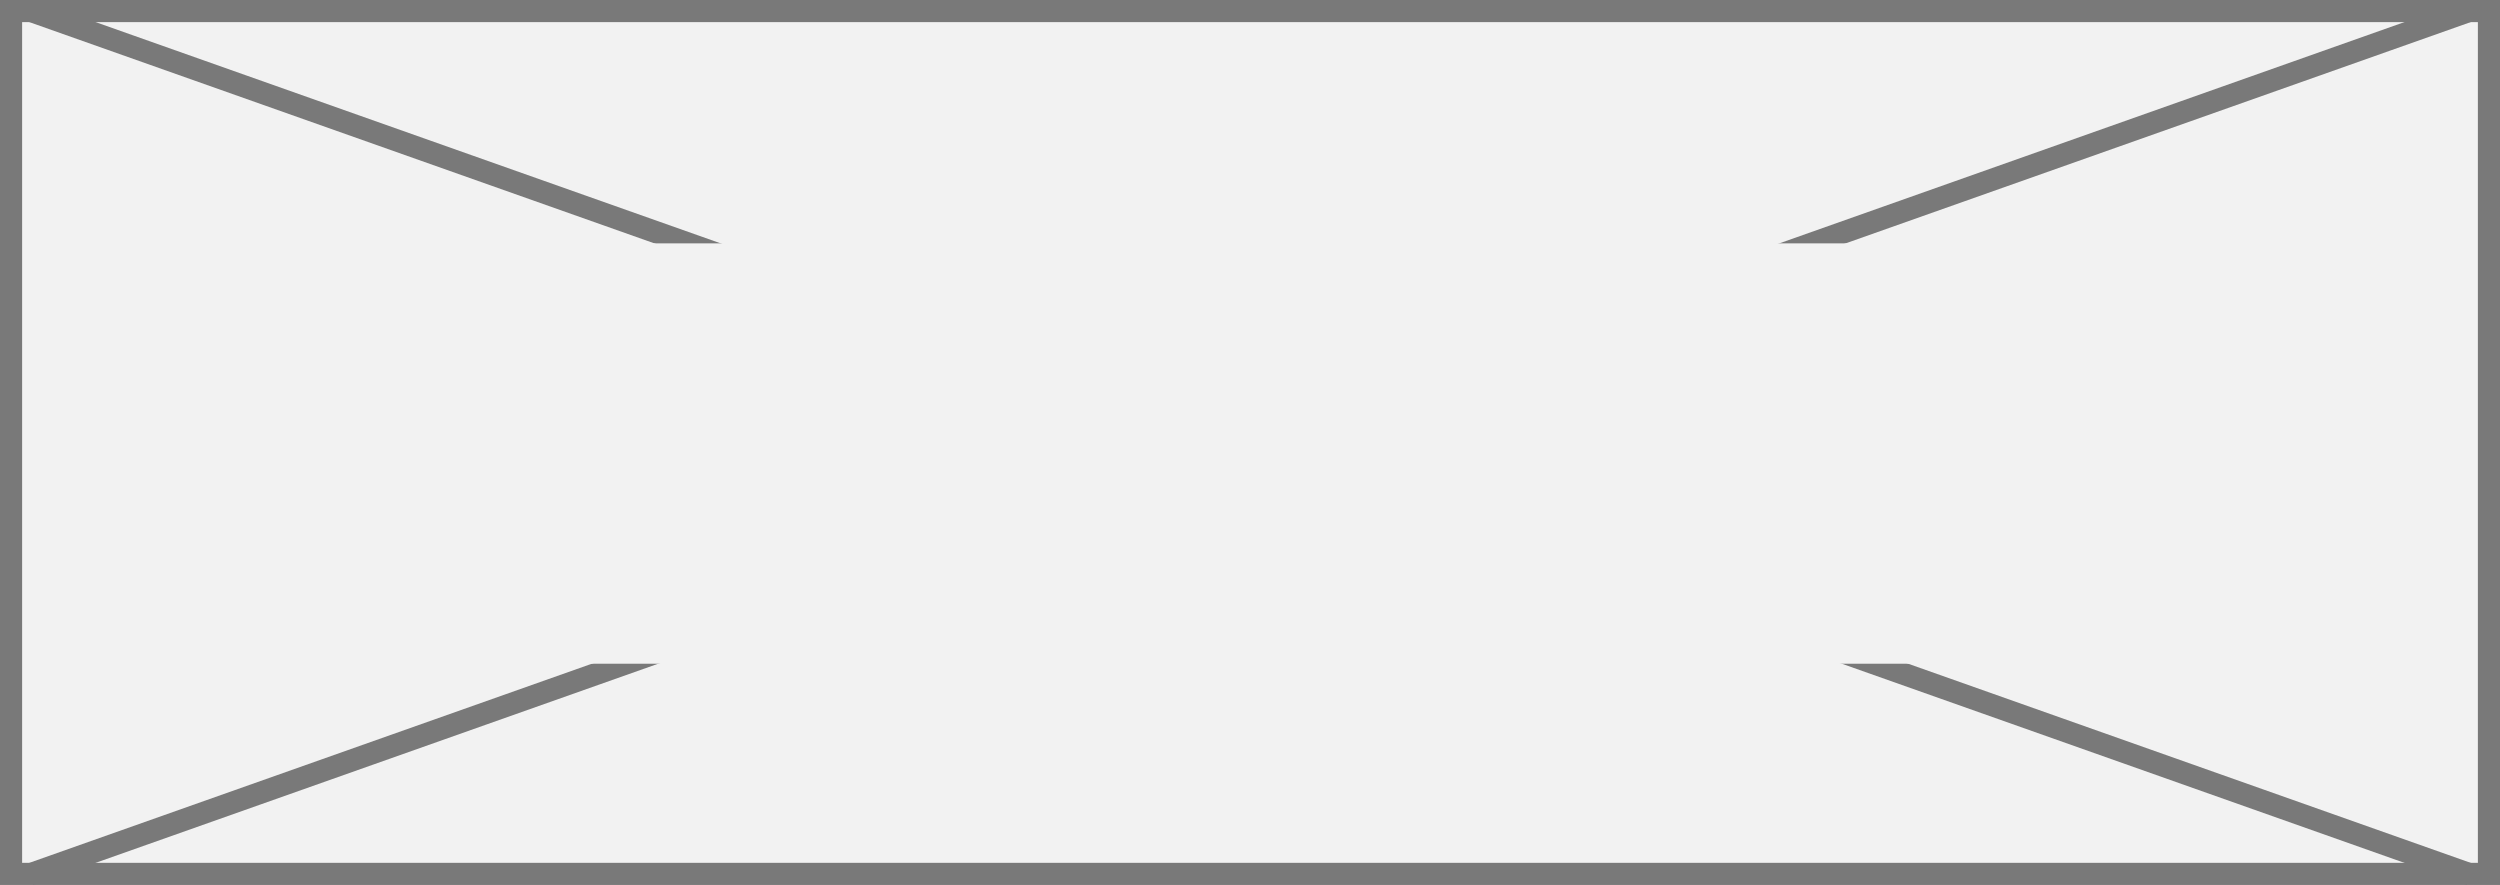
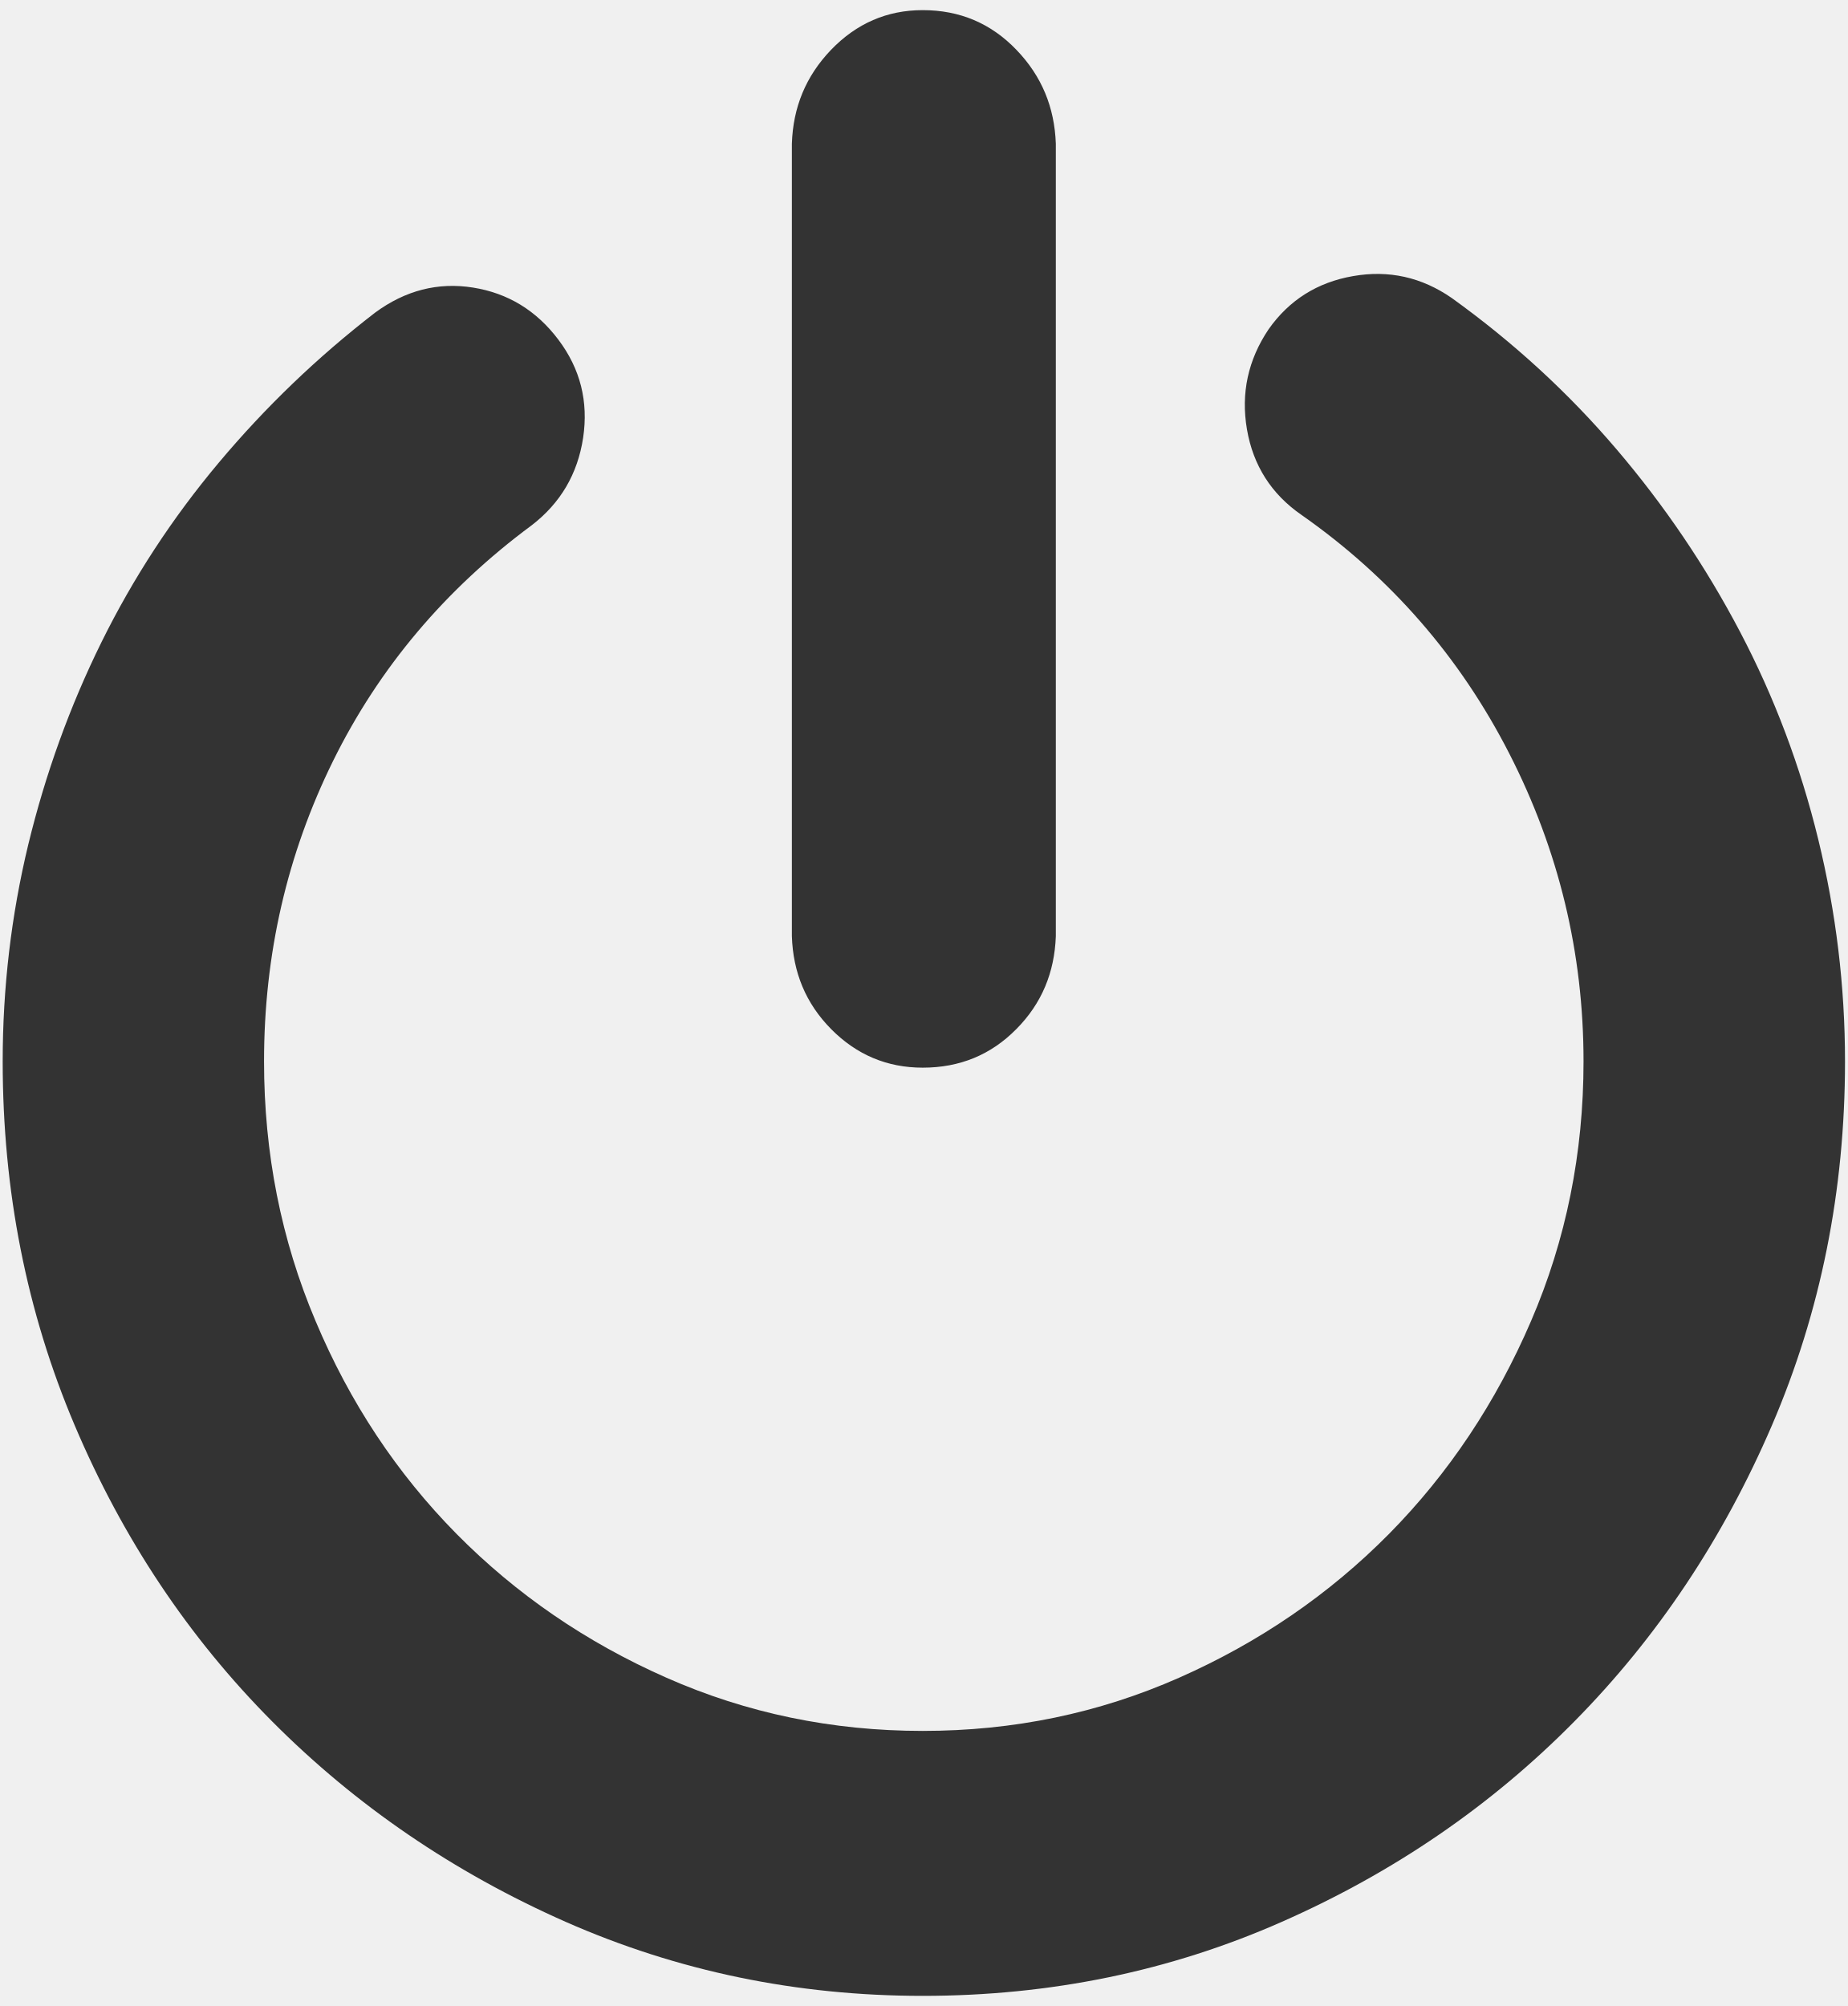
- <svg xmlns="http://www.w3.org/2000/svg" version="1.1" width="113px" height="40px">
+ <svg xmlns="http://www.w3.org/2000/svg" version="1.1" width="70px" height="76px">
  <defs>
    <pattern id="BGPattern" patternUnits="userSpaceOnUse" alignment="0 0" imageRepeat="None" />
-     <mask fill="white" id="Clip287">
-       <path d="M 0 40  L 0 0  L 113 0  L 113 40  L 0 40  Z " fill-rule="evenodd" />
-     </mask>
-     <mask fill="white" id="Clip288">
-       <path d="M 25 11  L 90 11  L 90 30  L 25 30  Z M 0 0  L 113 0  L 113 40  L 0 40  Z " fill-rule="evenodd" />
+     <mask fill="white" id="Clip587">
+       <path d="M 54.999 11.29  C 57.342 12.975  59.421 14.885  61.239 17.018  C 63.06 19.153  64.619 21.458  65.919 23.933  C 67.22 26.41  68.208 29.03  68.883 31.796  C 69.558 34.563  69.898 37.366  69.898 40.213  C 69.898 45.113  68.974 49.709  67.129 54.002  C 65.281 58.295  62.788 62.038  59.639 65.224  C 56.494 68.411  52.806 70.939  48.565 72.81  C 44.332 74.681  39.792 75.616  34.957 75.616  C 30.176 75.616  25.668 74.681  21.426 72.81  C 17.194 70.939  13.488 68.411  10.316 65.224  C 7.144 62.035  4.651 58.295  2.83 54.002  C 1.008 49.709  0.102 45.113  0.102 40.213  C 0.102 37.421  0.424 34.68  1.072 31.994  C 1.724 29.308  2.649 26.752  3.845 24.328  C 5.041 21.906  6.518 19.64  8.286 17.532  C 10.053 15.425  12.028 13.528  14.213 11.843  C 15.359 11  16.596 10.684  17.919 10.895  C 19.242 11.106  20.321 11.763  21.154 12.869  C 21.988 13.976  22.296 15.213  22.092 16.584  C 21.884 17.955  21.236 19.061  20.139 19.904  C 16.868 22.326  14.357 25.304  12.617 28.832  C 10.877 32.364  10.003 36.156  10.003 40.213  C 10.003 43.689  10.651 46.97  11.956 50.051  C 13.252 53.134  15.033 55.82  17.294 58.112  C 19.559 60.403  22.206 62.221  25.251 63.564  C 28.291 64.908  31.527 65.578  34.957 65.578  C 38.392 65.578  41.627 64.908  44.668 63.564  C 47.708 62.221  50.359 60.403  52.625 58.112  C 54.886 55.82  56.676 53.134  58.003 50.051  C 59.331 46.97  59.992 43.689  59.992 40.213  C 59.992 36.103  59.055 32.219  57.183 28.557  C 55.312 24.895  52.688 21.878  49.308 19.509  C 48.166 18.719  47.477 17.638  47.241 16.269  C 47.006 14.899  47.282 13.634  48.061 12.474  C 48.841 11.368  49.906 10.697  51.256 10.461  C 52.611 10.222  53.857 10.5  54.999 11.29  Z M 34.957 40.45  C 33.607 40.45  32.451 39.963  31.486 38.987  C 30.525 38.014  30.045 36.84  30 35.47  L 30 5.442  C 30.045 4.071  30.525 2.887  31.486 1.886  C 32.451 0.885  33.607 0.384  34.957 0.384  C 36.362 0.384  37.544 0.885  38.505 1.886  C 39.47 2.887  39.95 4.071  40 5.442  L 40 35.47  C 39.95 36.84  39.47 38.014  38.505 38.987  C 37.544 39.963  36.362 40.45  34.957 40.45  Z " fill-rule="evenodd" />
    </mask>
  </defs>
-   <g transform="matrix(1 0 0 1 -390 -657 )">
-     <path d="M 0 40  L 0 0  L 113 0  L 113 40  L 0 40  Z " fill-rule="nonzero" fill="rgba(242, 242, 242, 1)" stroke="none" transform="matrix(1 0 0 1 390 657 )" class="fill" />
-     <path d="M 0 40  L 0 0  L 113 0  L 113 40  L 0 40  Z " stroke-width="2" stroke-dasharray="0" stroke="rgba(121, 121, 121, 1)" fill="none" transform="matrix(1 0 0 1 390 657 )" class="stroke" mask="url(#Clip287)" />
-     <path d="M 111.668 0.471  L 1.332 39.529  M 1.332 0.471  L 111.668 39.529  " stroke-width="1" stroke-dasharray="0" stroke="rgba(121, 121, 121, 1)" fill="none" transform="matrix(1 0 0 1 390 657 )" class="stroke" mask="url(#Clip288)" />
+   <g transform="matrix(1 0 0 1 -256 -77 )">
+     <path d="M 54.999 11.29  C 57.342 12.975  59.421 14.885  61.239 17.018  C 63.06 19.153  64.619 21.458  65.919 23.933  C 67.22 26.41  68.208 29.03  68.883 31.796  C 69.558 34.563  69.898 37.366  69.898 40.213  C 69.898 45.113  68.974 49.709  67.129 54.002  C 65.281 58.295  62.788 62.038  59.639 65.224  C 56.494 68.411  52.806 70.939  48.565 72.81  C 44.332 74.681  39.792 75.616  34.957 75.616  C 30.176 75.616  25.668 74.681  21.426 72.81  C 17.194 70.939  13.488 68.411  10.316 65.224  C 7.144 62.035  4.651 58.295  2.83 54.002  C 1.008 49.709  0.102 45.113  0.102 40.213  C 0.102 37.421  0.424 34.68  1.072 31.994  C 1.724 29.308  2.649 26.752  3.845 24.328  C 5.041 21.906  6.518 19.64  8.286 17.532  C 10.053 15.425  12.028 13.528  14.213 11.843  C 15.359 11  16.596 10.684  17.919 10.895  C 19.242 11.106  20.321 11.763  21.154 12.869  C 21.988 13.976  22.296 15.213  22.092 16.584  C 21.884 17.955  21.236 19.061  20.139 19.904  C 16.868 22.326  14.357 25.304  12.617 28.832  C 10.877 32.364  10.003 36.156  10.003 40.213  C 10.003 43.689  10.651 46.97  11.956 50.051  C 13.252 53.134  15.033 55.82  17.294 58.112  C 19.559 60.403  22.206 62.221  25.251 63.564  C 28.291 64.908  31.527 65.578  34.957 65.578  C 38.392 65.578  41.627 64.908  44.668 63.564  C 47.708 62.221  50.359 60.403  52.625 58.112  C 54.886 55.82  56.676 53.134  58.003 50.051  C 59.331 46.97  59.992 43.689  59.992 40.213  C 59.992 36.103  59.055 32.219  57.183 28.557  C 55.312 24.895  52.688 21.878  49.308 19.509  C 48.166 18.719  47.477 17.638  47.241 16.269  C 47.006 14.899  47.282 13.634  48.061 12.474  C 48.841 11.368  49.906 10.697  51.256 10.461  C 52.611 10.222  53.857 10.5  54.999 11.29  Z M 34.957 40.45  C 33.607 40.45  32.451 39.963  31.486 38.987  C 30.525 38.014  30.045 36.84  30 35.47  L 30 5.442  C 30.045 4.071  30.525 2.887  31.486 1.886  C 32.451 0.885  33.607 0.384  34.957 0.384  C 36.362 0.384  37.544 0.885  38.505 1.886  C 39.47 2.887  39.95 4.071  40 5.442  L 40 35.47  C 39.95 36.84  39.47 38.014  38.505 38.987  C 37.544 39.963  36.362 40.45  34.957 40.45  Z " fill-rule="nonzero" fill="rgba(51, 51, 51, 1)" stroke="none" transform="matrix(1 0 0 1 256 77 )" class="fill" />
+     <path d="M 54.999 11.29  C 57.342 12.975  59.421 14.885  61.239 17.018  C 63.06 19.153  64.619 21.458  65.919 23.933  C 67.22 26.41  68.208 29.03  68.883 31.796  C 69.558 34.563  69.898 37.366  69.898 40.213  C 69.898 45.113  68.974 49.709  67.129 54.002  C 65.281 58.295  62.788 62.038  59.639 65.224  C 56.494 68.411  52.806 70.939  48.565 72.81  C 44.332 74.681  39.792 75.616  34.957 75.616  C 30.176 75.616  25.668 74.681  21.426 72.81  C 17.194 70.939  13.488 68.411  10.316 65.224  C 7.144 62.035  4.651 58.295  2.83 54.002  C 1.008 49.709  0.102 45.113  0.102 40.213  C 0.102 37.421  0.424 34.68  1.072 31.994  C 1.724 29.308  2.649 26.752  3.845 24.328  C 5.041 21.906  6.518 19.64  8.286 17.532  C 10.053 15.425  12.028 13.528  14.213 11.843  C 15.359 11  16.596 10.684  17.919 10.895  C 19.242 11.106  20.321 11.763  21.154 12.869  C 21.988 13.976  22.296 15.213  22.092 16.584  C 21.884 17.955  21.236 19.061  20.139 19.904  C 16.868 22.326  14.357 25.304  12.617 28.832  C 10.877 32.364  10.003 36.156  10.003 40.213  C 10.003 43.689  10.651 46.97  11.956 50.051  C 13.252 53.134  15.033 55.82  17.294 58.112  C 19.559 60.403  22.206 62.221  25.251 63.564  C 28.291 64.908  31.527 65.578  34.957 65.578  C 38.392 65.578  41.627 64.908  44.668 63.564  C 47.708 62.221  50.359 60.403  52.625 58.112  C 54.886 55.82  56.676 53.134  58.003 50.051  C 59.331 46.97  59.992 43.689  59.992 40.213  C 59.992 36.103  59.055 32.219  57.183 28.557  C 55.312 24.895  52.688 21.878  49.308 19.509  C 48.166 18.719  47.477 17.638  47.241 16.269  C 47.006 14.899  47.282 13.634  48.061 12.474  C 48.841 11.368  49.906 10.697  51.256 10.461  C 52.611 10.222  53.857 10.5  54.999 11.29  Z " stroke-width="0" stroke-dasharray="0" stroke="rgba(255, 255, 255, 0)" fill="none" transform="matrix(1 0 0 1 256 77 )" class="stroke" mask="url(#Clip587)" />
+     <path d="M 34.957 40.45  C 33.607 40.45  32.451 39.963  31.486 38.987  C 30.525 38.014  30.045 36.84  30 35.47  L 30 5.442  C 30.045 4.071  30.525 2.887  31.486 1.886  C 32.451 0.885  33.607 0.384  34.957 0.384  C 36.362 0.384  37.544 0.885  38.505 1.886  C 39.47 2.887  39.95 4.071  40 5.442  L 40 35.47  C 39.95 36.84  39.47 38.014  38.505 38.987  C 37.544 39.963  36.362 40.45  34.957 40.45  Z " stroke-width="0" stroke-dasharray="0" stroke="rgba(255, 255, 255, 0)" fill="none" transform="matrix(1 0 0 1 256 77 )" class="stroke" mask="url(#Clip587)" />
  </g>
</svg>
